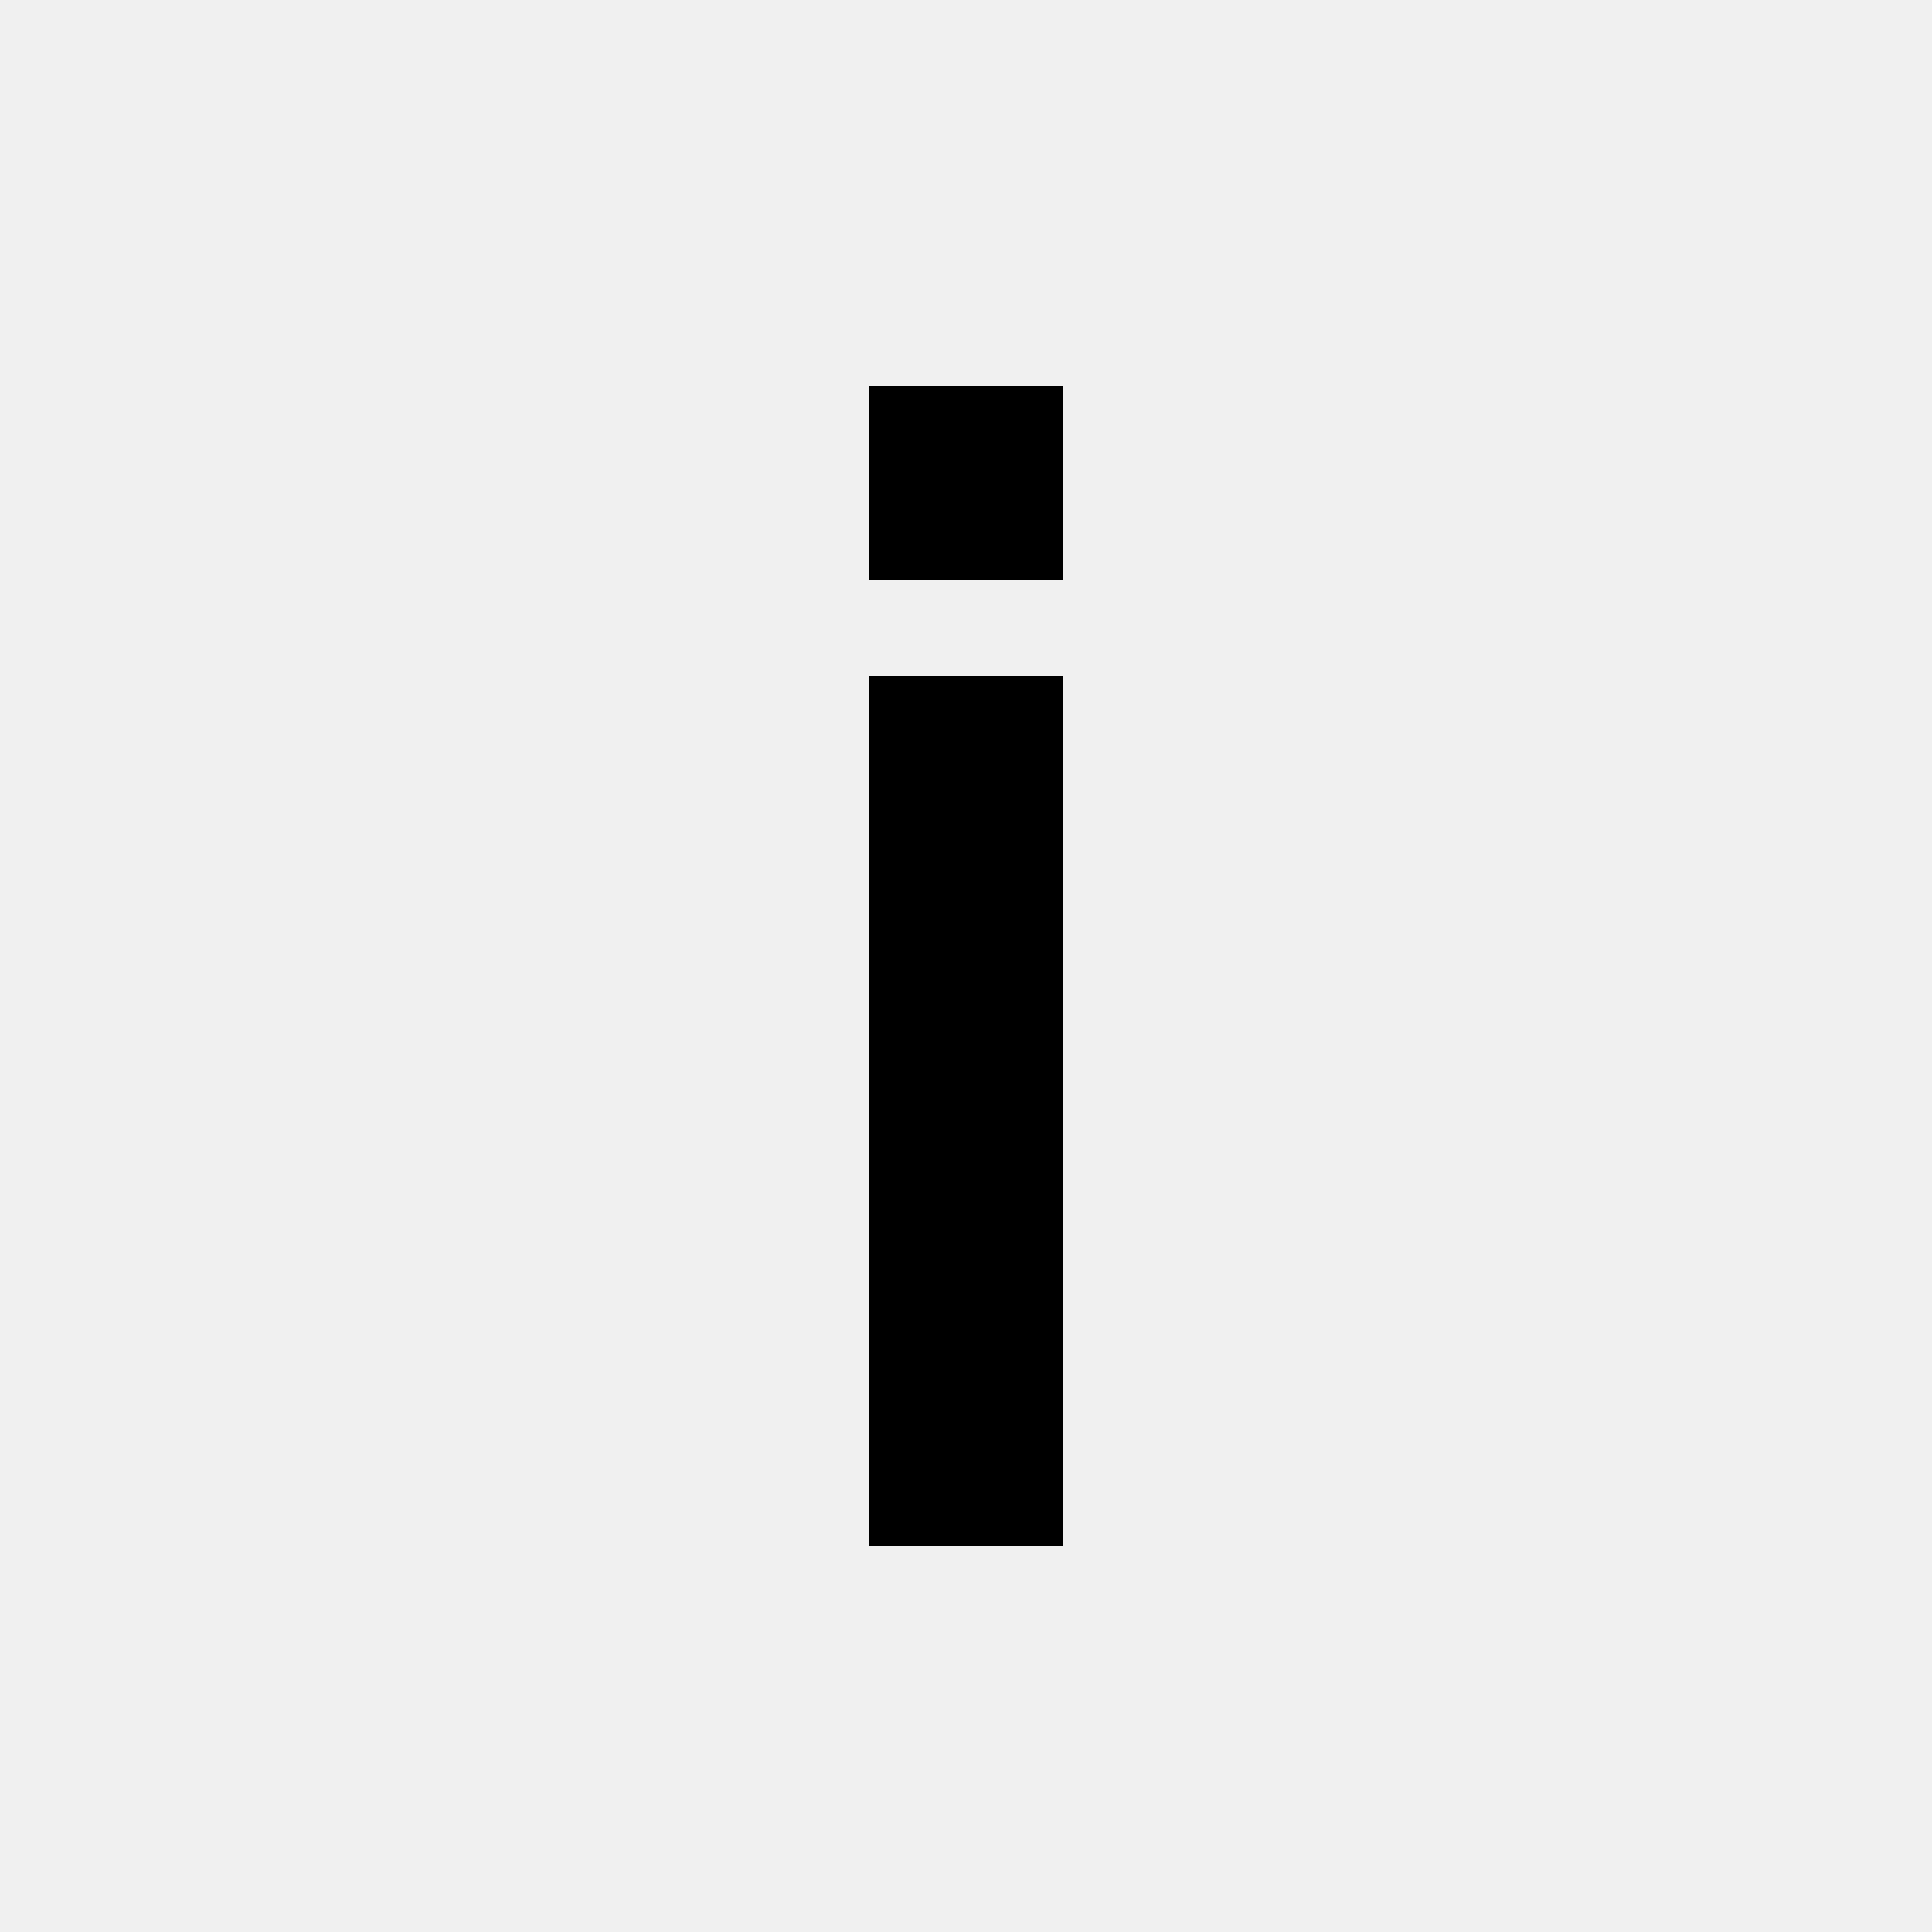
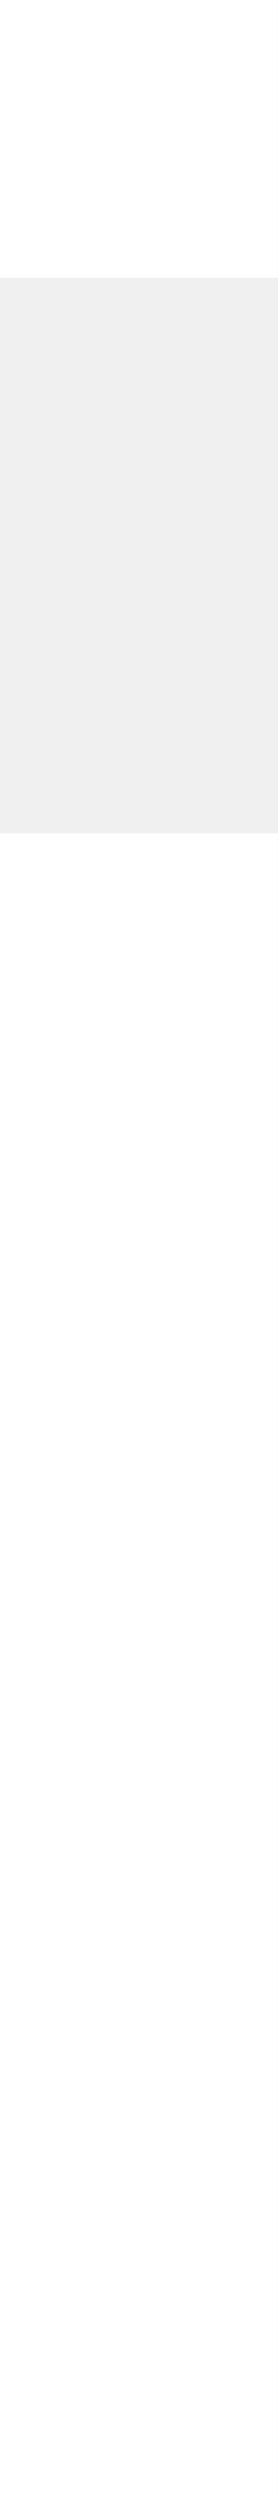
- <svg xmlns="http://www.w3.org/2000/svg" width="20" height="20" viewBox="0 0 20 20" fill="none">
-   <path fill-rule="evenodd" clip-rule="evenodd" d="M9 4H11V6H9V4ZM11 16H9V7H11V16Z" fill="black" />
+ <svg xmlns="http://www.w3.org/2000/svg" width="1" height="9" fill="none" viewBox="0 0 1 9">
+   <g fill="#fff" clip-path="url(#a)">
+     <path d="M0 9h1V3H0v6ZM1 0H0v1h1V0Z" />
+   </g>
+   <defs>
+     <clipPath id="a">
+       <path fill="#fff" d="M0 0h1v9H0z" />
+     </clipPath>
+   </defs>
</svg>
